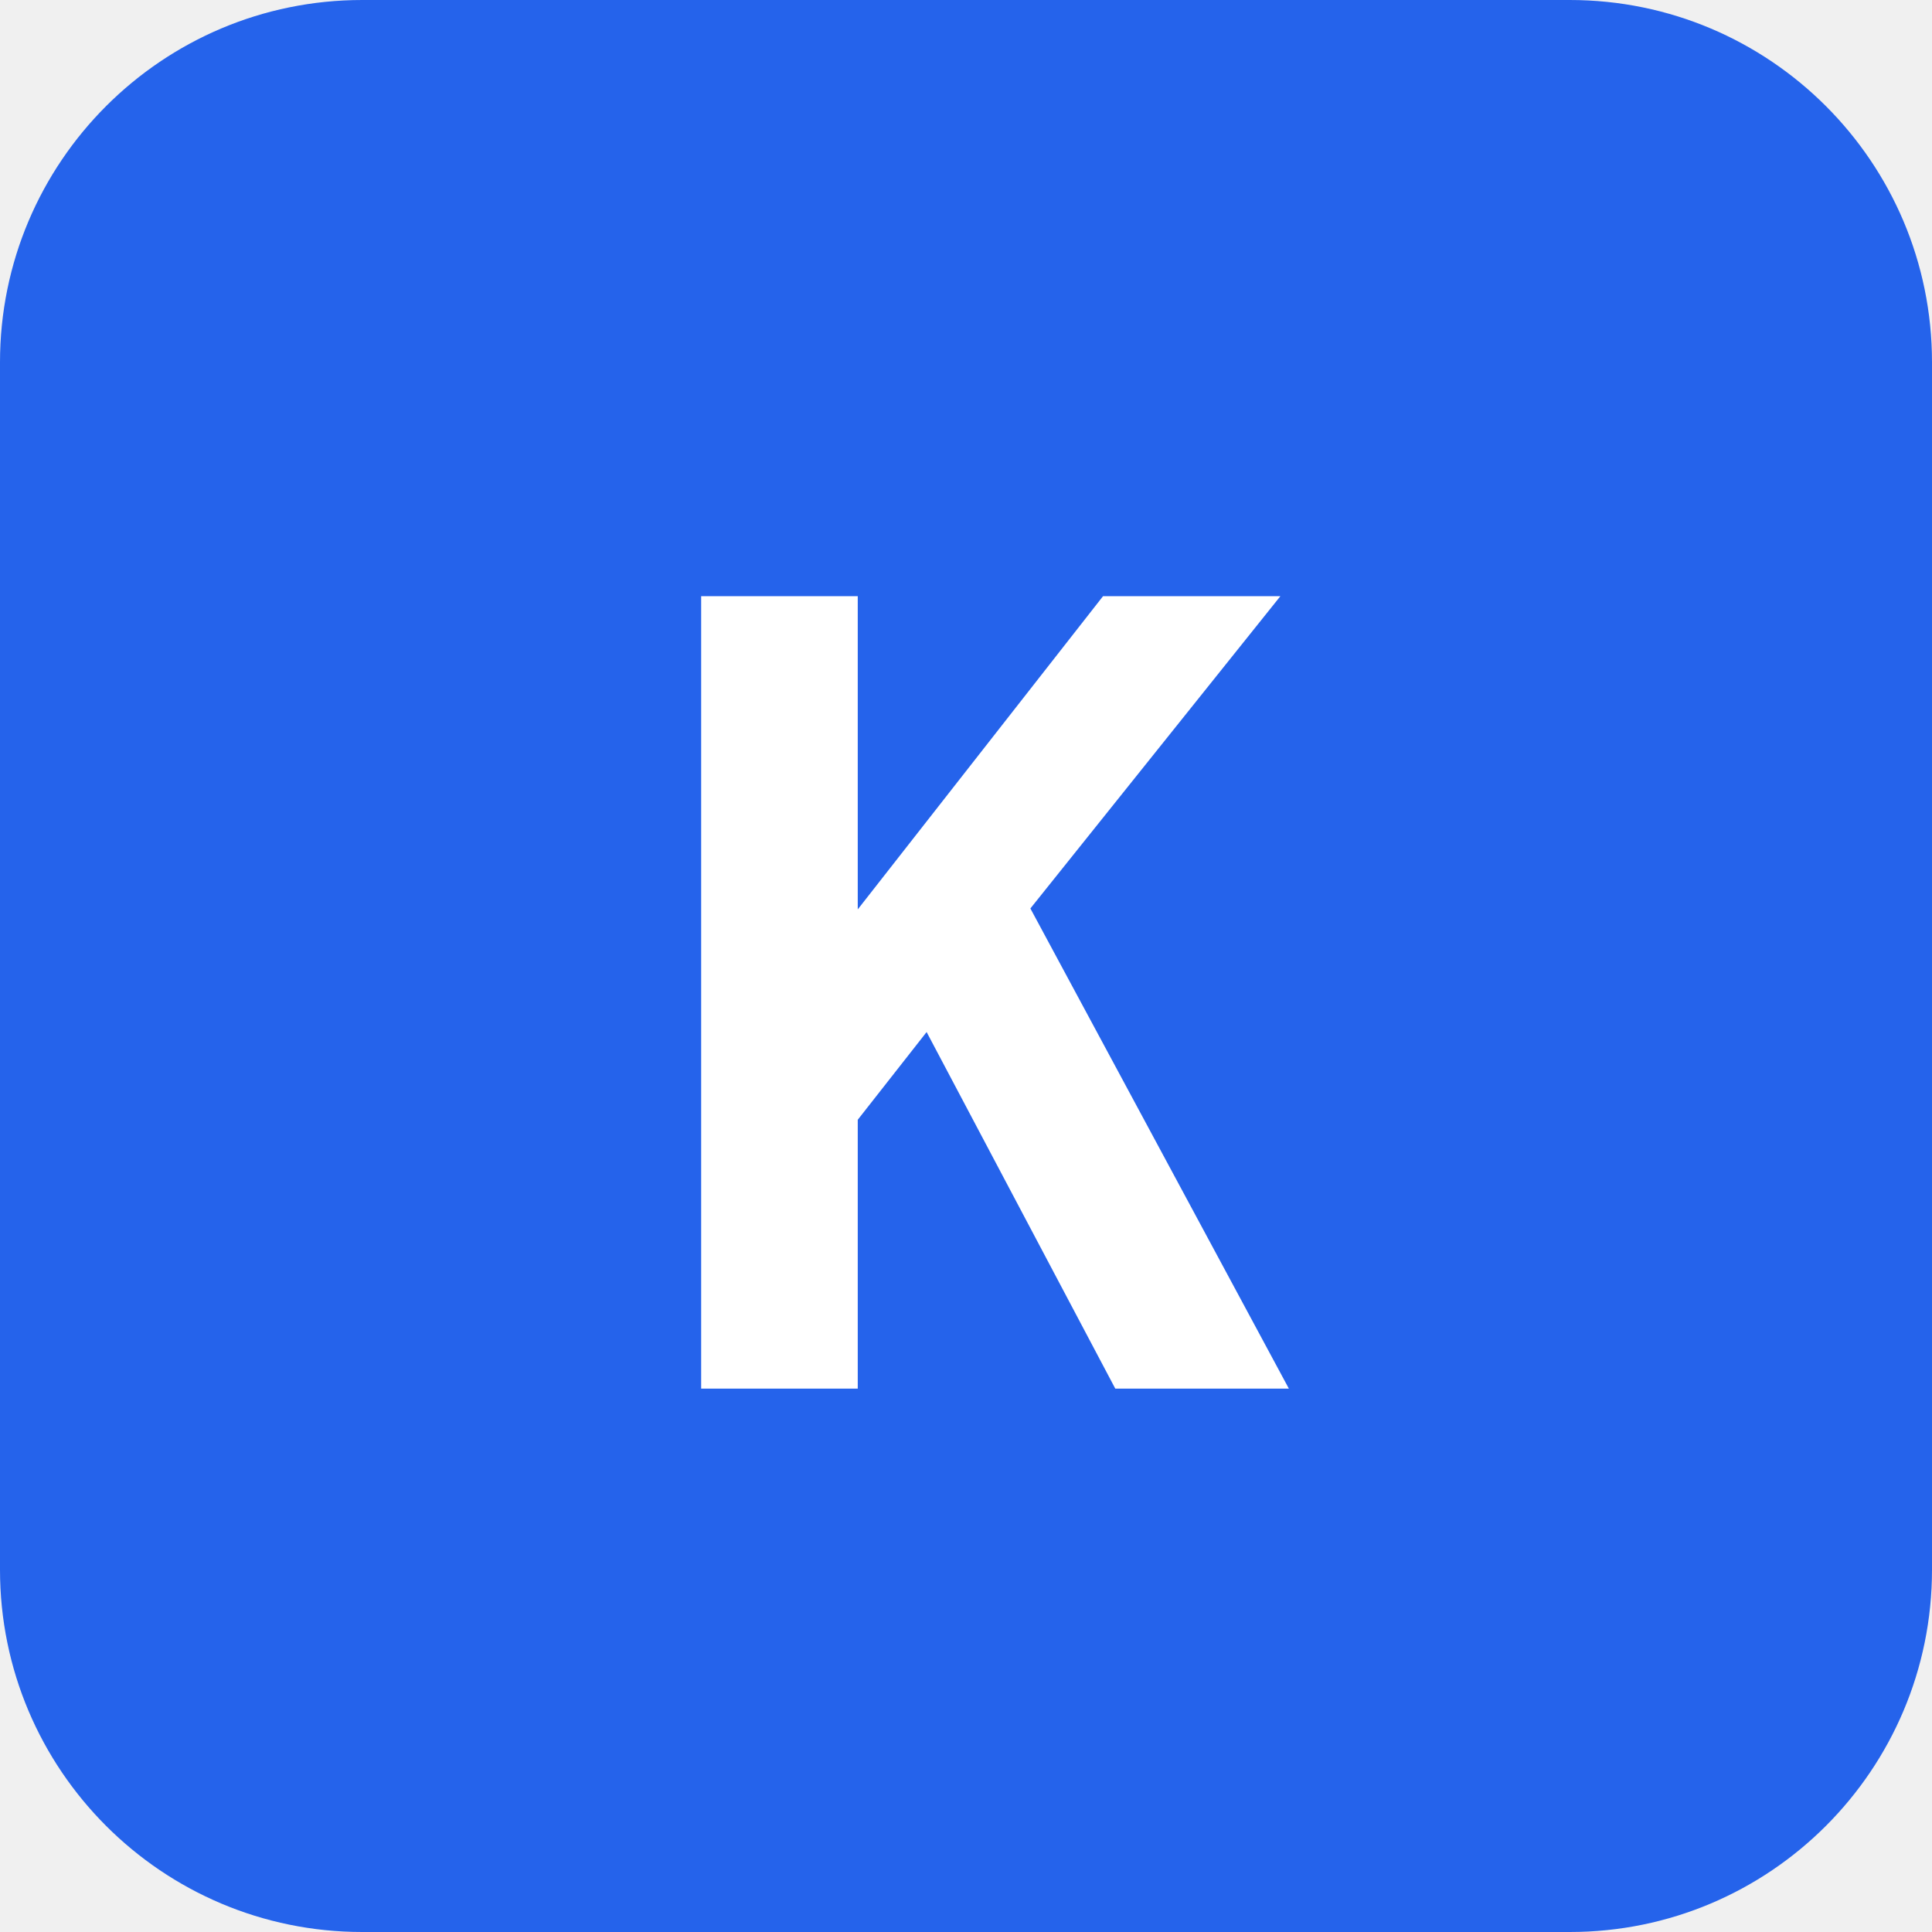
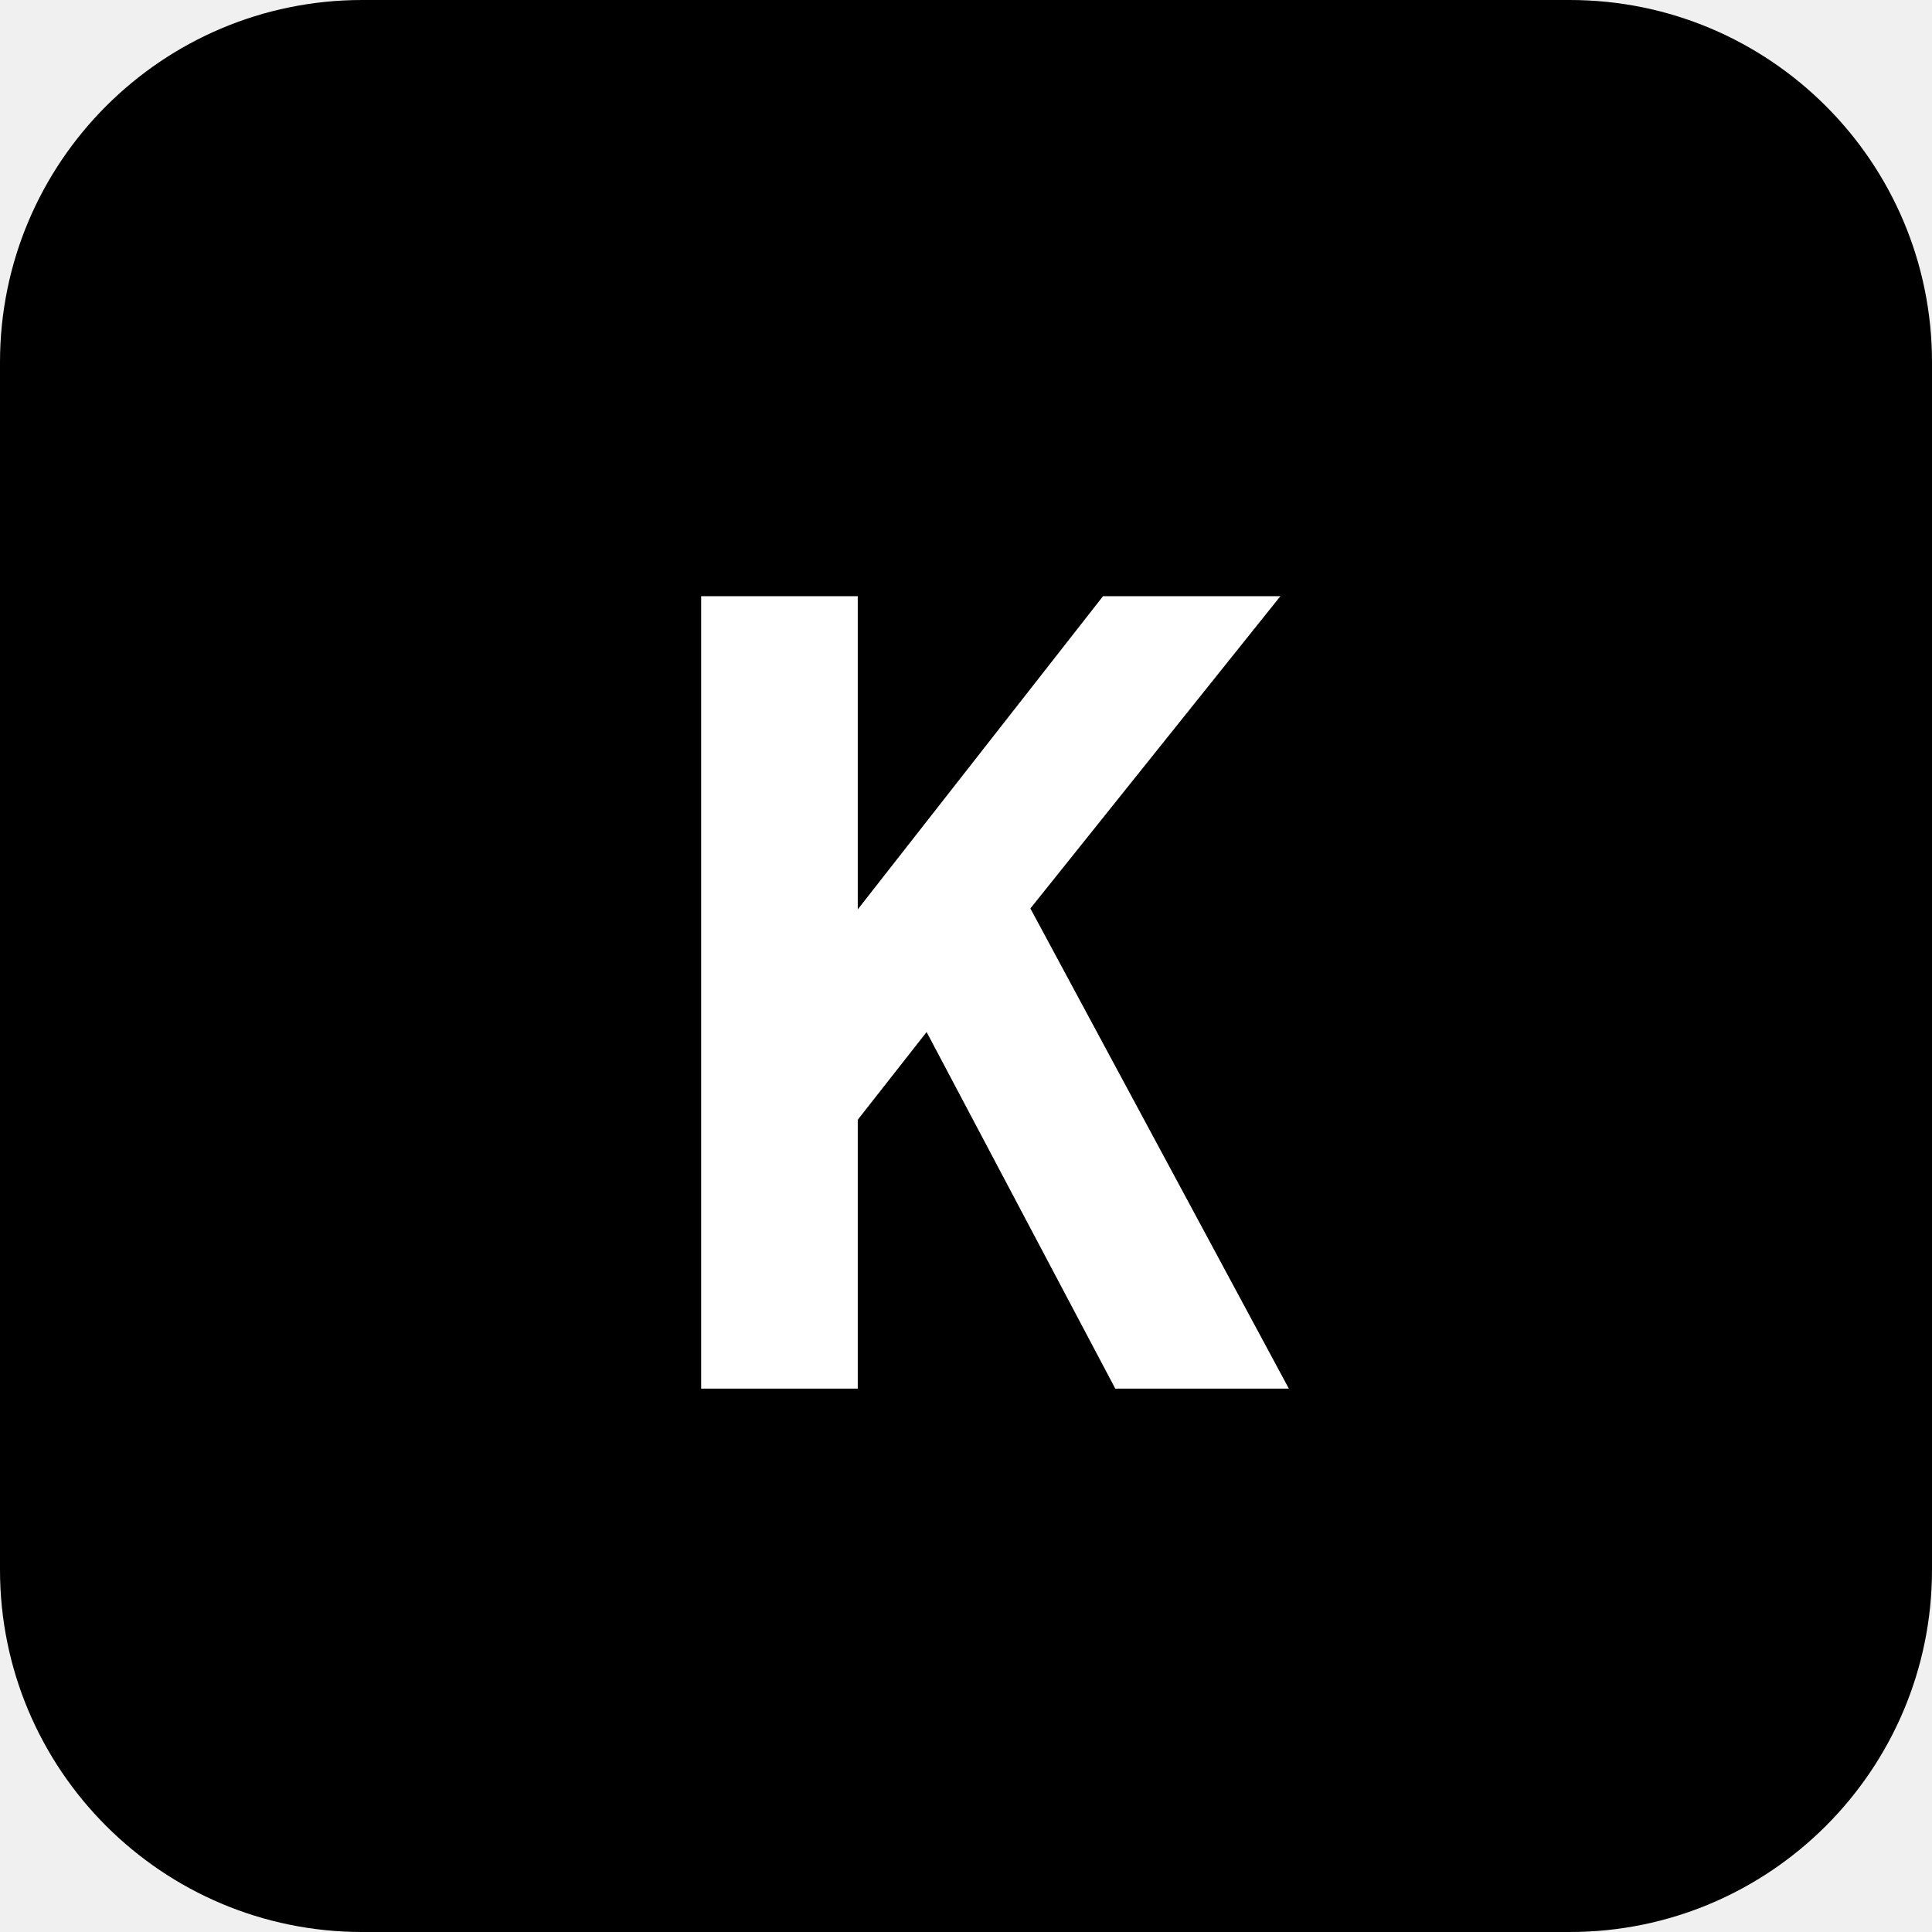
<svg xmlns="http://www.w3.org/2000/svg" viewBox="0 0 32 32">
-   <rect width="32" height="32" rx="6" fill="#2563eb" />
+   <rect width="32" height="32" rx="6" fill="--primary" />
  <text x="16" y="23" font-family="monospace" font-size="18" font-weight="bold" fill="white" text-anchor="middle">K</text>
</svg>
